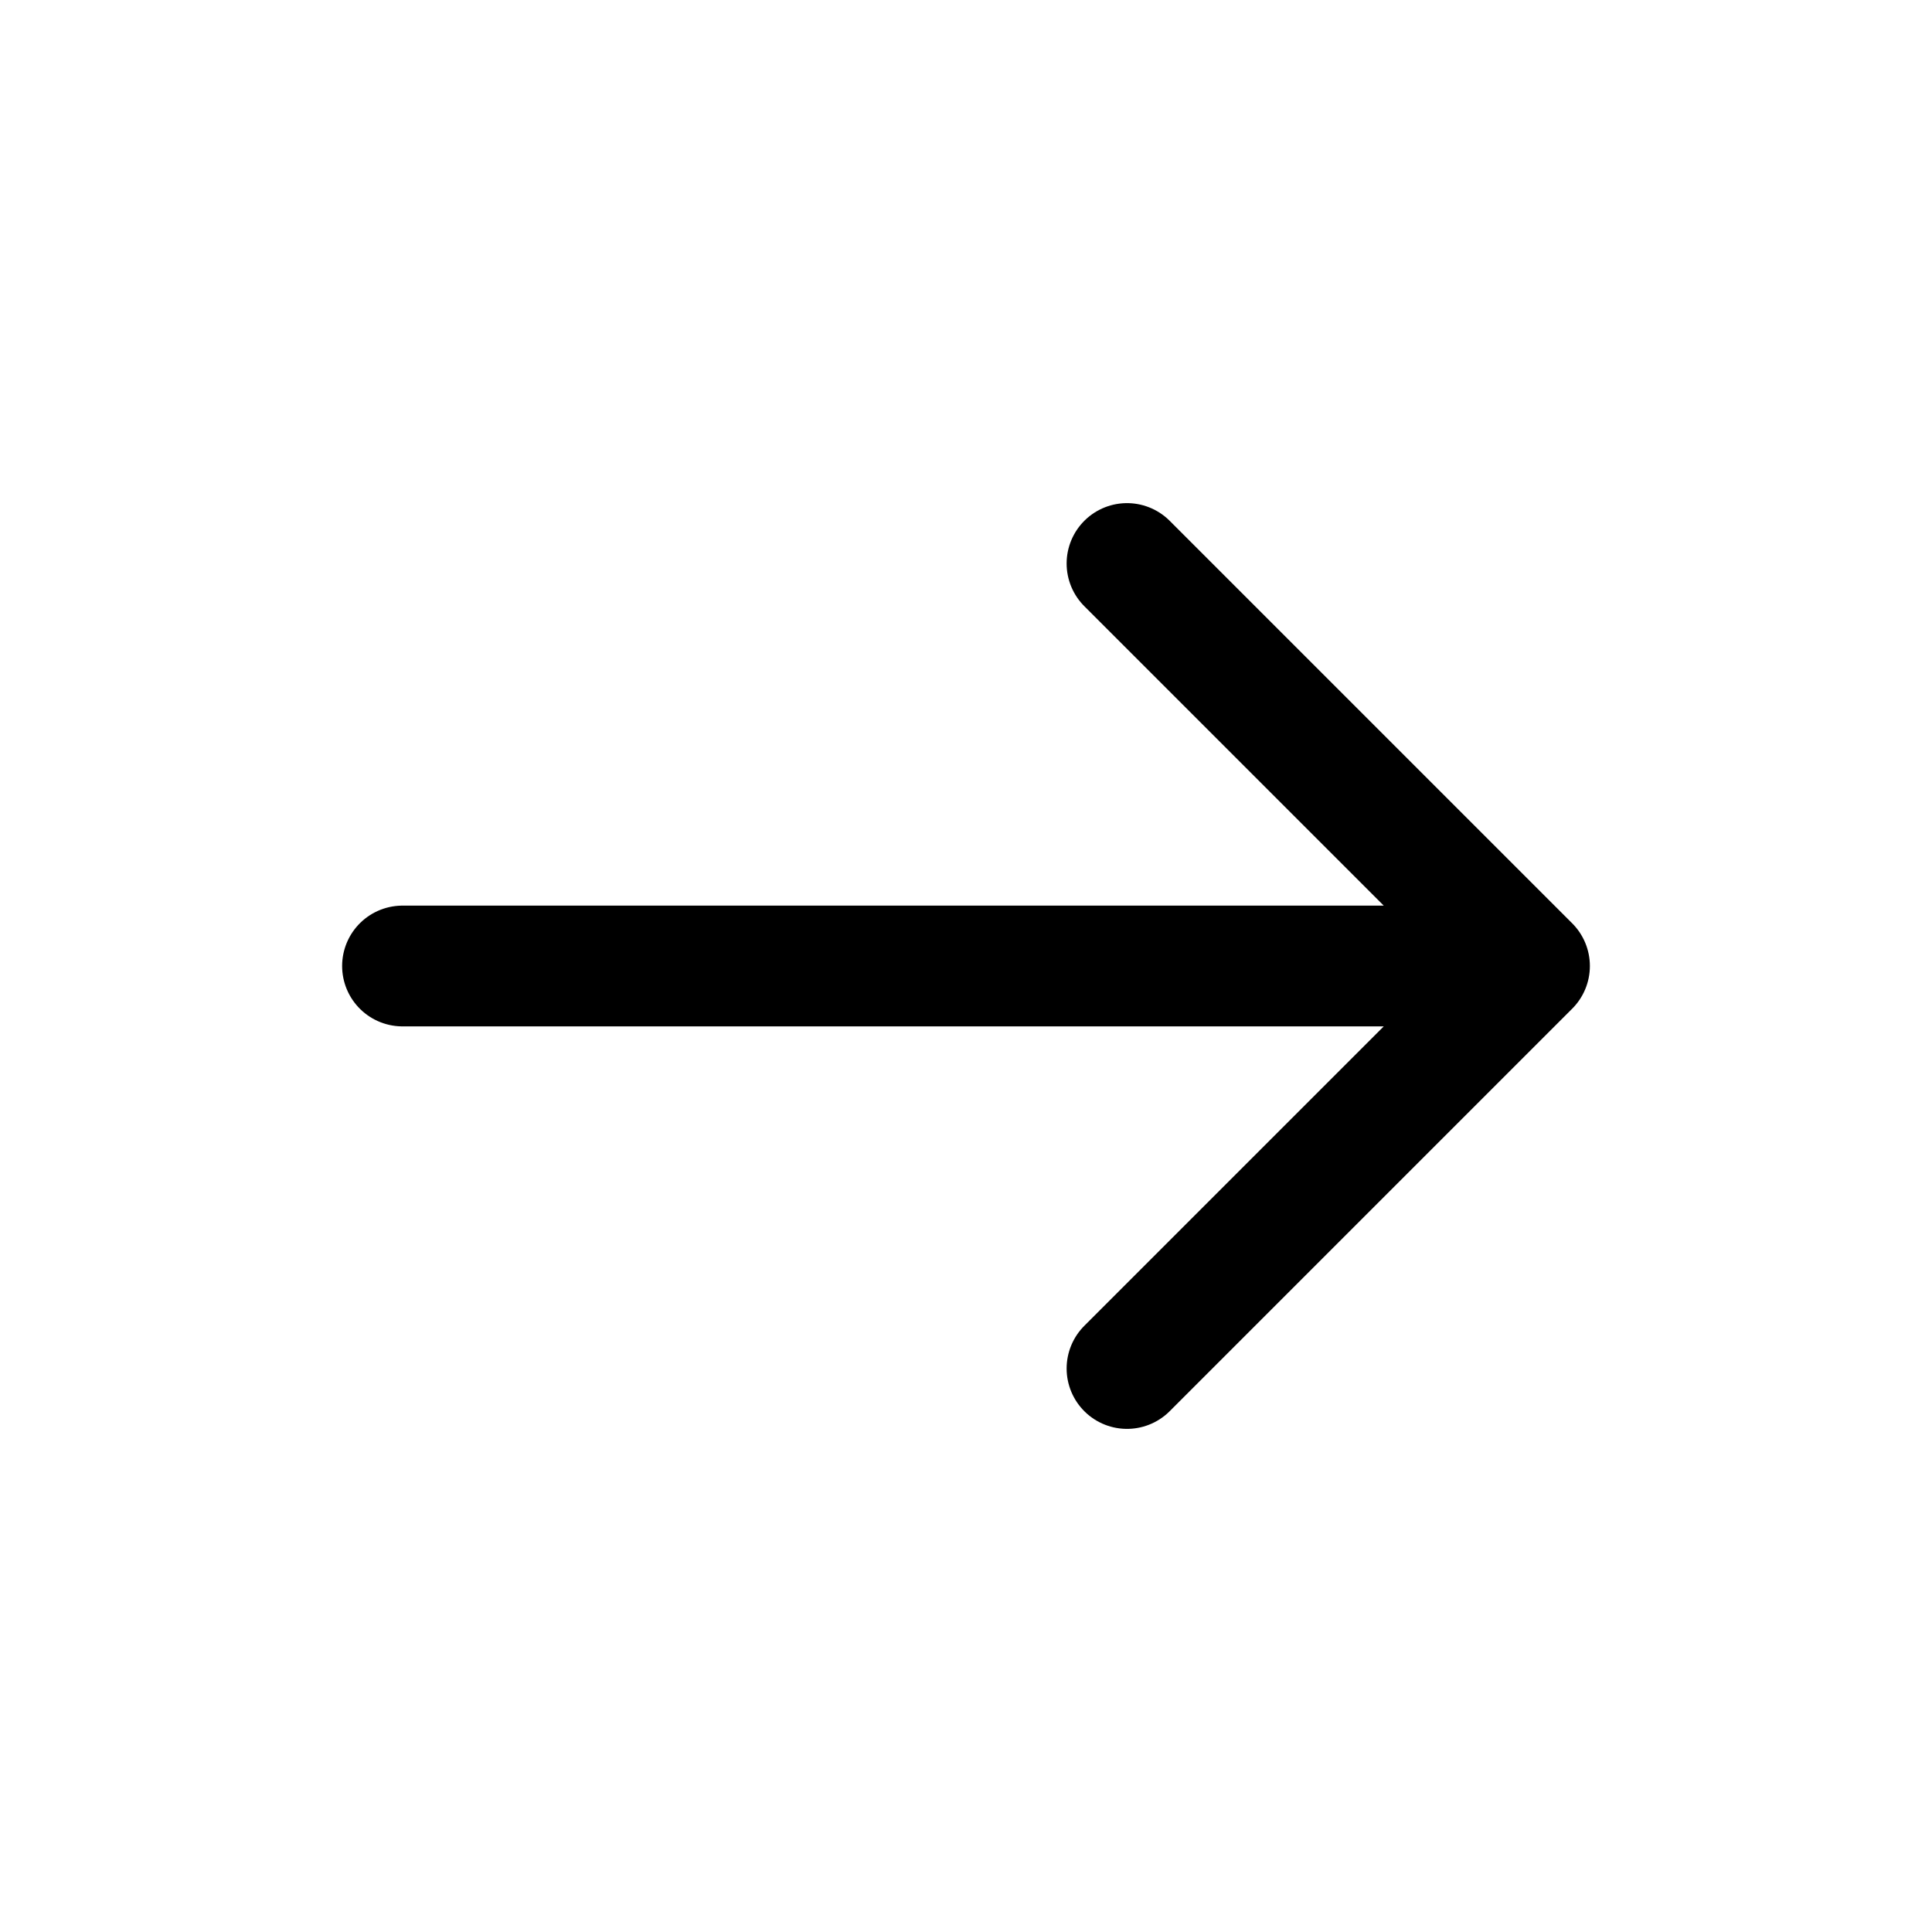
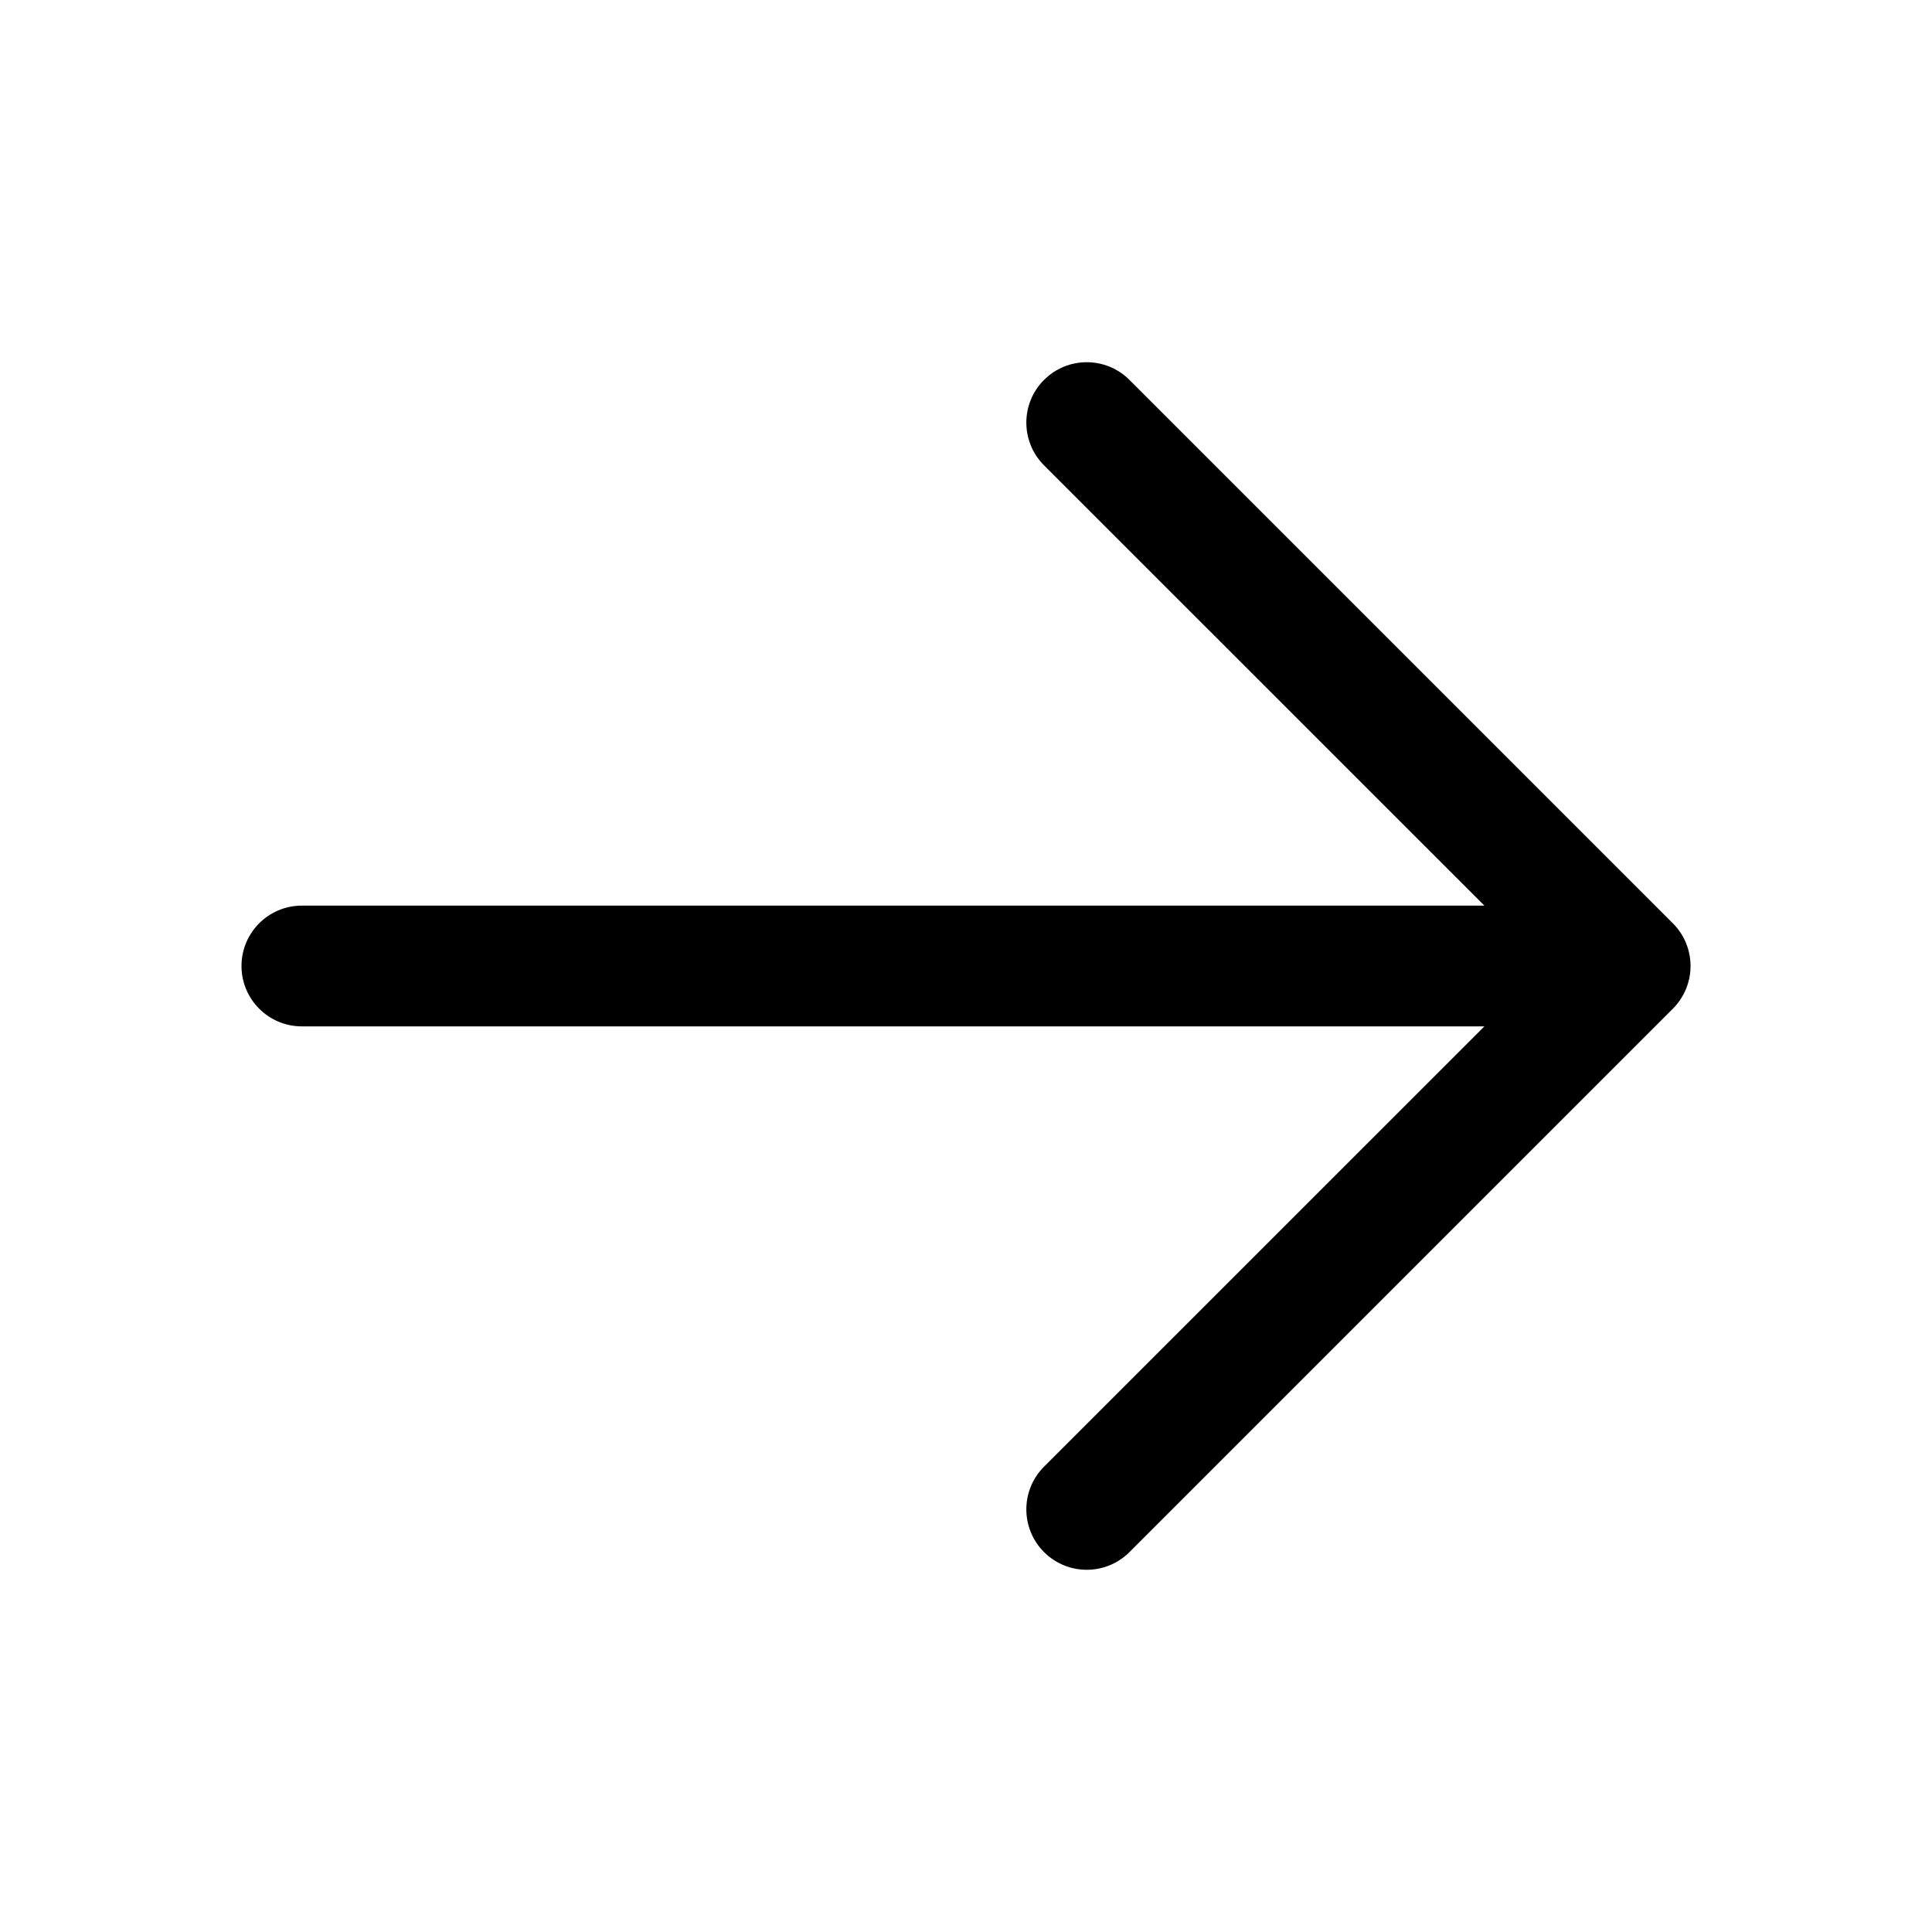
- <svg xmlns="http://www.w3.org/2000/svg" width="24" height="24" viewBox="0 0 24 24" fill="none" stroke="#000000" stroke-width="1.5" stroke-linecap="round" stroke-linejoin="round">
-   <path d="M5 12h14m-5-5 5 5-5 5" />
+ <svg xmlns="http://www.w3.org/2000/svg" viewBox="0 0 256 256" fill="currentColor">
+   <path d="M221.66,133.66l-72,72a8,8,0,0,1-11.32-11.32L196.69,136H40a8,8,0,0,1,0-16H196.69L138.34,61.66a8,8,0,0,1,11.32-11.32l72,72A8,8,0,0,1,221.66,133.66Z" />
</svg>
